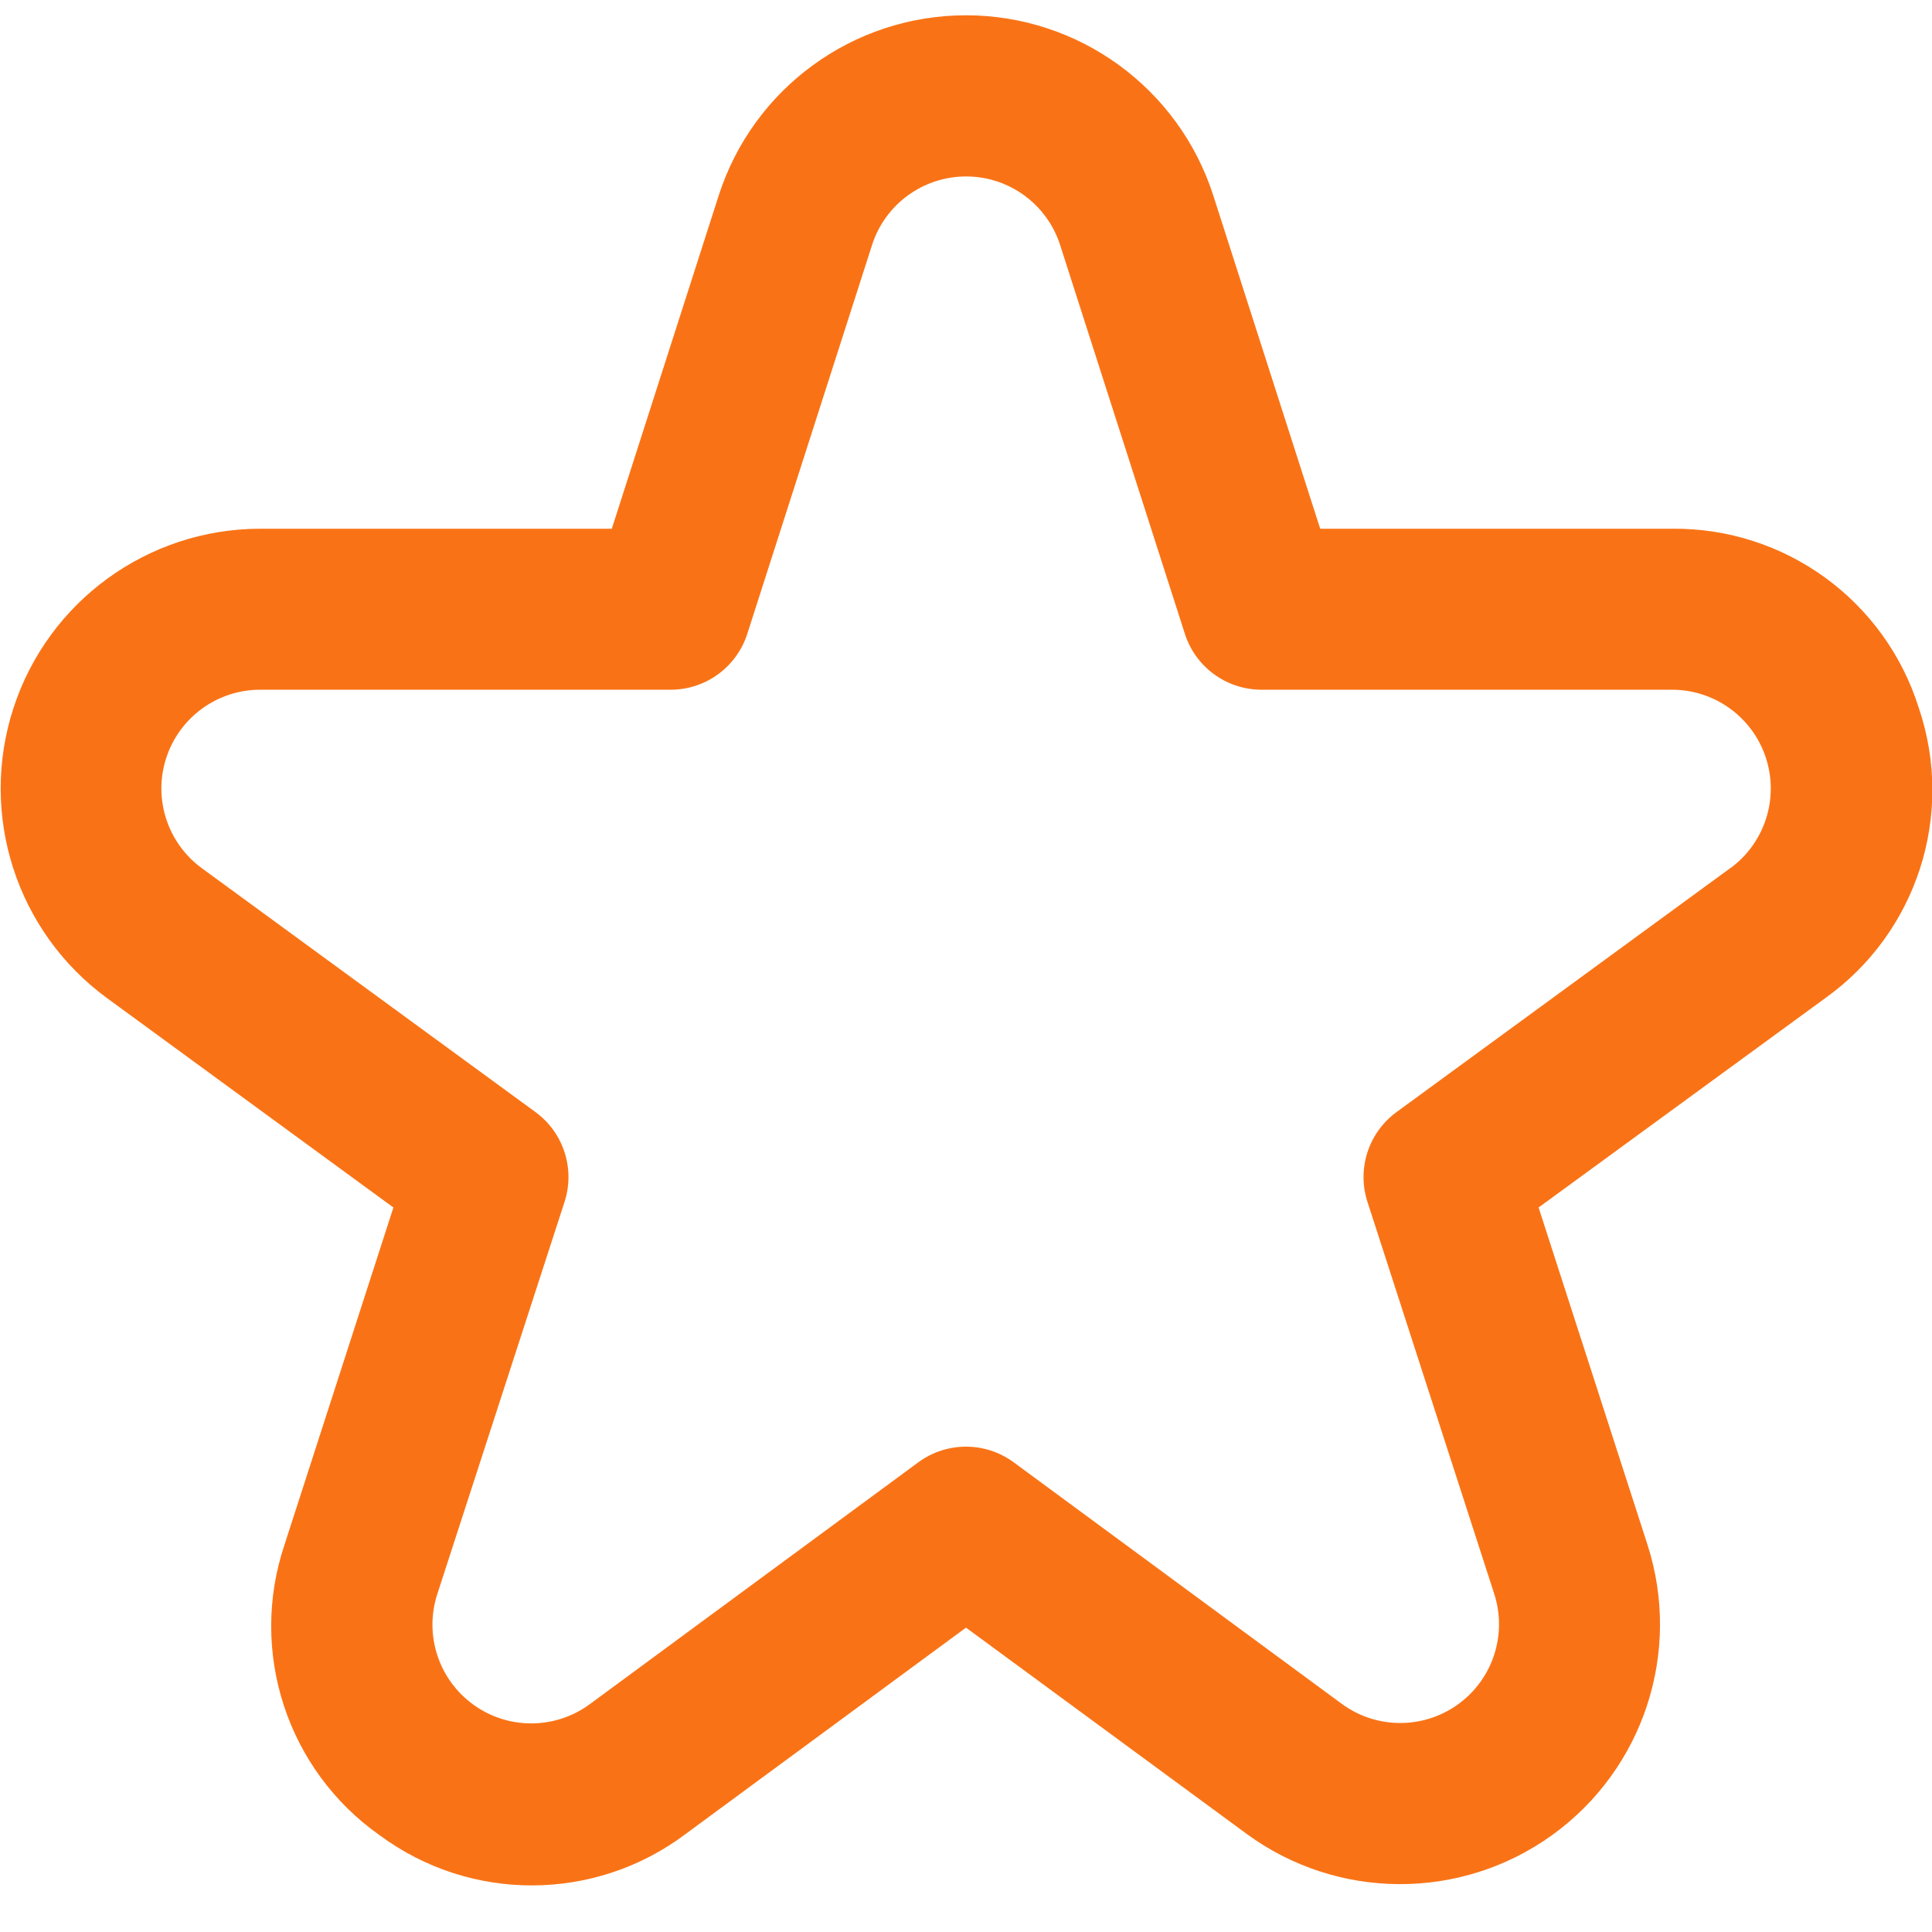
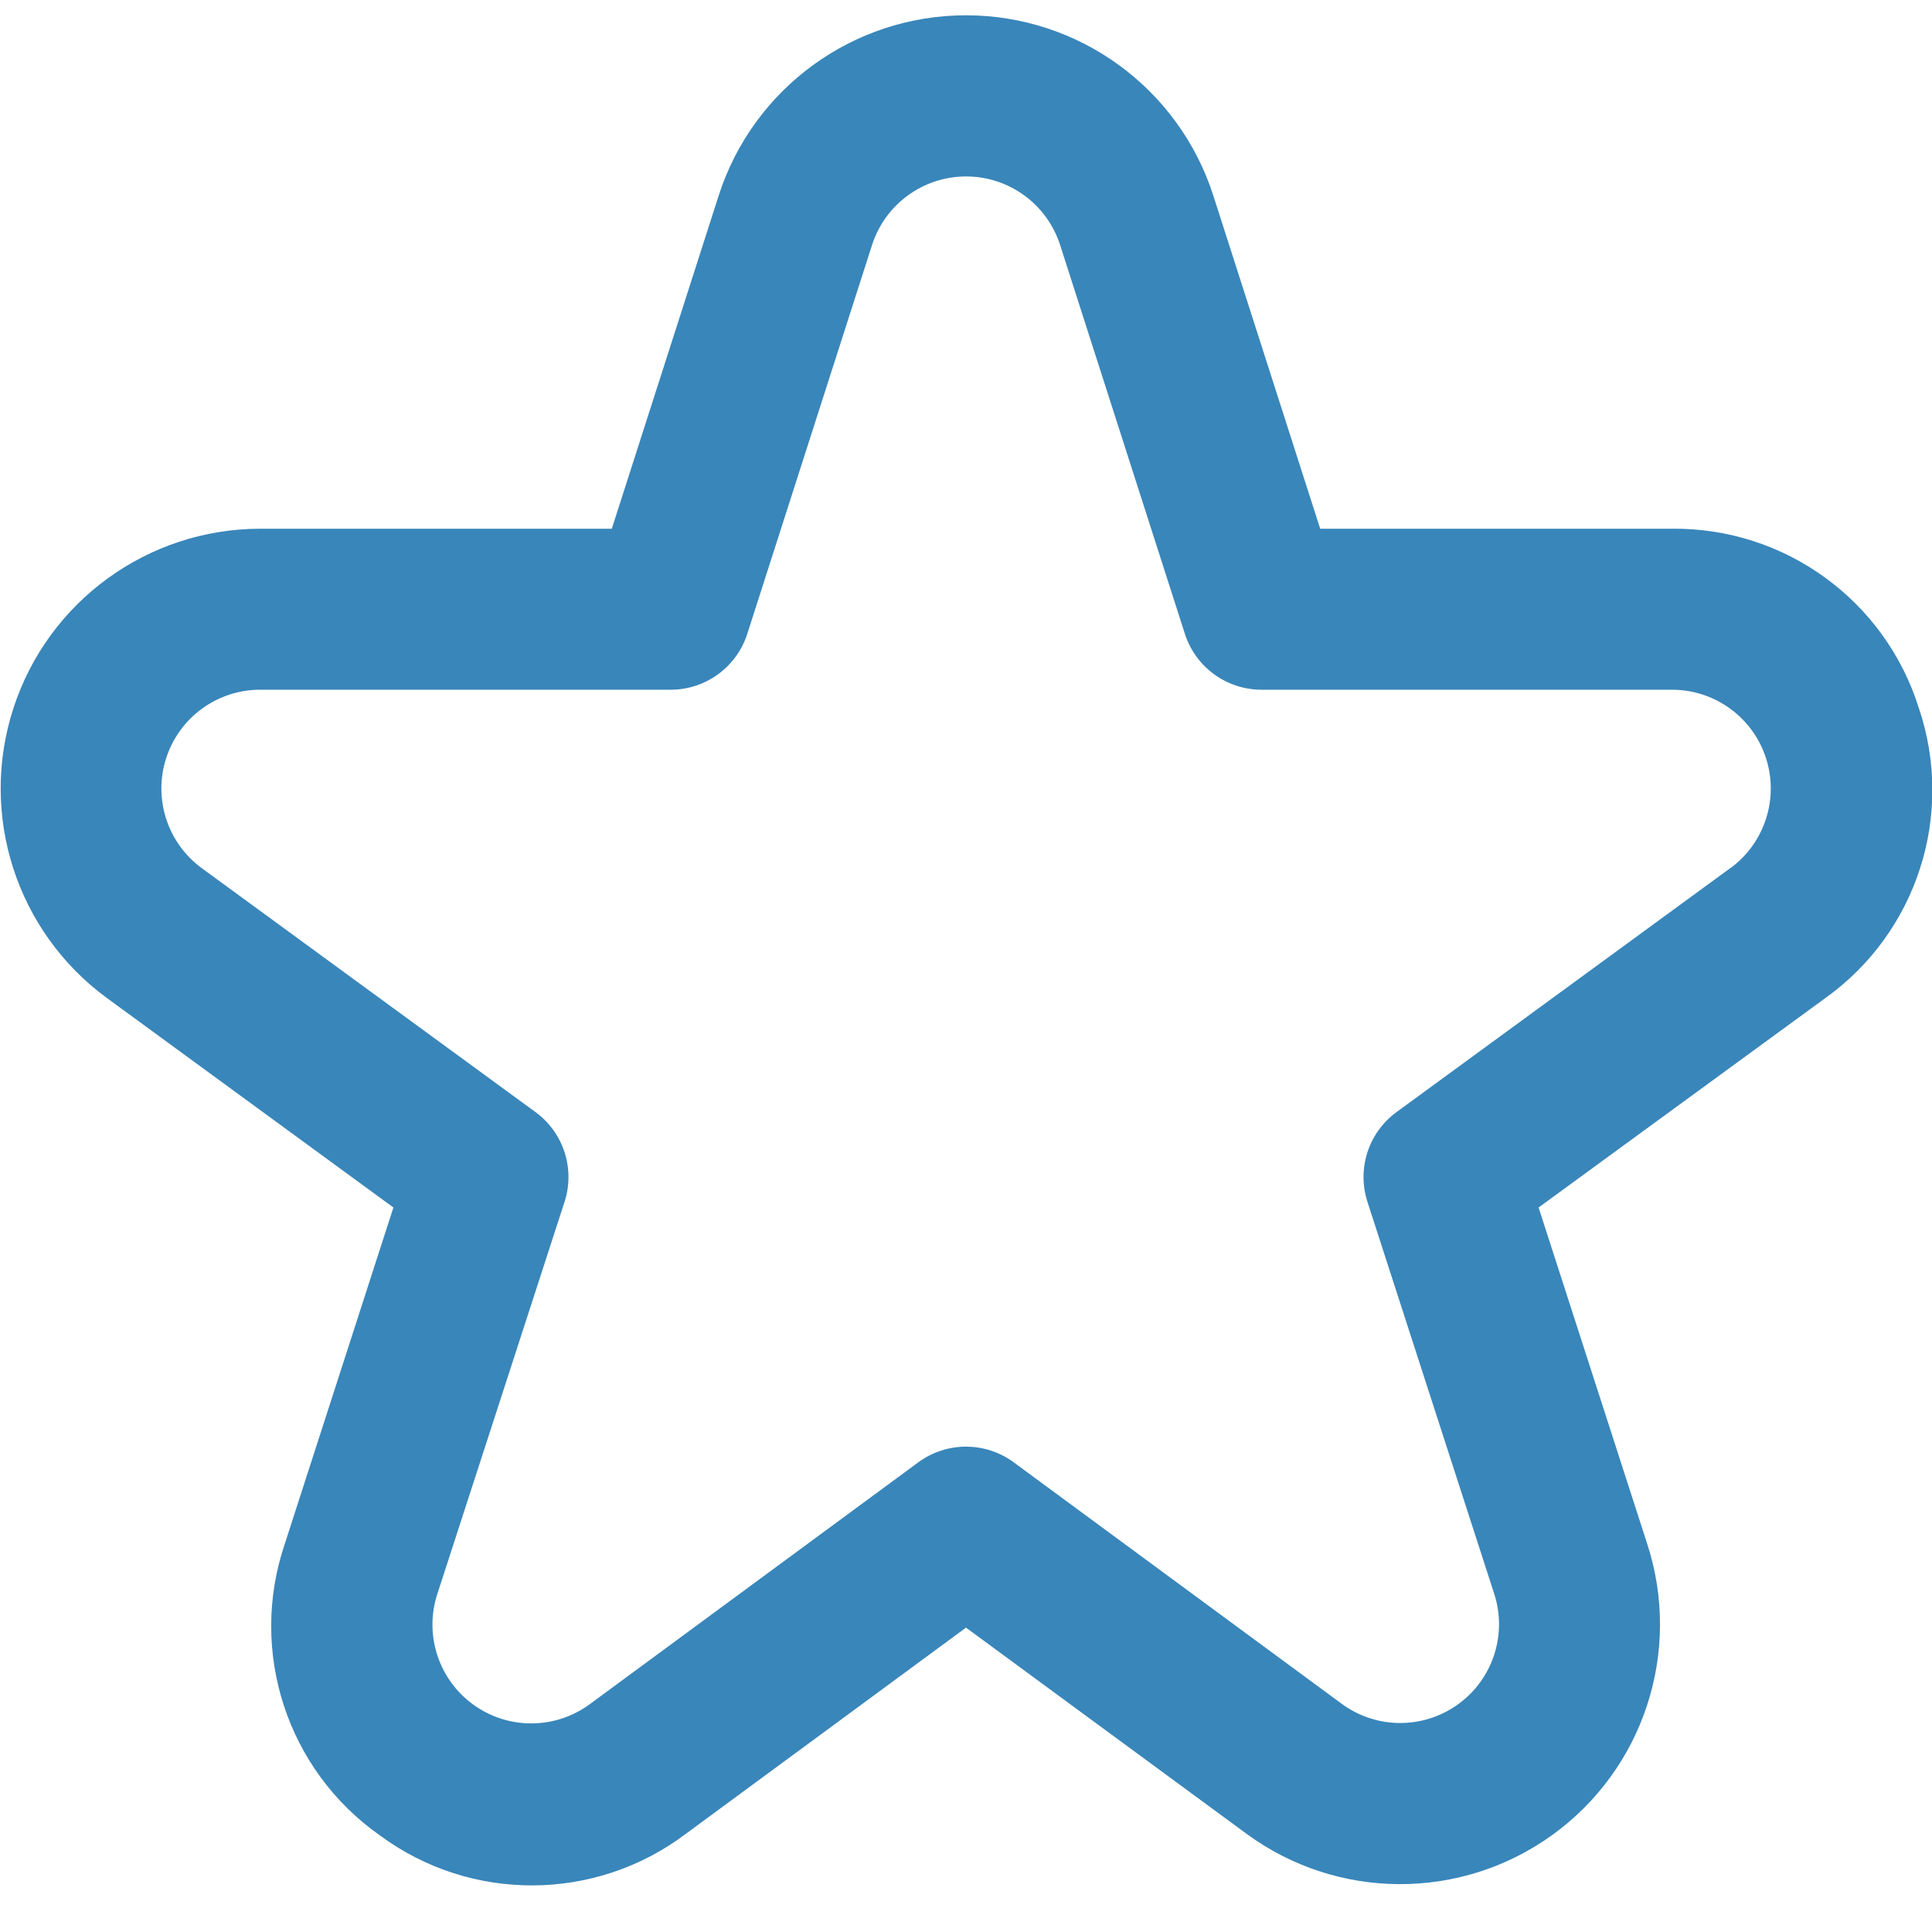
<svg xmlns="http://www.w3.org/2000/svg" id="Outline" viewBox="0 0 24 24" width="512" height="512">
-   <path d="M23.836,8.794a3.179,3.179,0,0,0-3.067-2.226H16.4L15.073,2.432a3.227,3.227,0,0,0-6.146,0L7.6,6.568H3.231a3.227,3.227,0,0,0-1.9,5.832L4.887,15,3.535,19.187A3.178,3.178,0,0,0,4.719,22.8a3.177,3.177,0,0,0,3.8-.019L12,20.219l3.482,2.559a3.227,3.227,0,0,0,4.983-3.591L19.113,15l3.56-2.6A3.177,3.177,0,0,0,23.836,8.794Zm-2.343,1.991-4.144,3.029a1,1,0,0,0-.362,1.116L18.562,19.8a1.227,1.227,0,0,1-1.895,1.365l-4.075-3a1,1,0,0,0-1.184,0l-4.075,3a1.227,1.227,0,0,1-1.9-1.365L7.013,14.93a1,1,0,0,0-.362-1.116L2.507,10.785a1.227,1.227,0,0,1,.724-2.217h5.1a1,1,0,0,0,.952-.694l1.55-4.831a1.227,1.227,0,0,1,2.336,0l1.55,4.831a1,1,0,0,0,.952.694h5.1a1.227,1.227,0,0,1,.724,2.217Z" fill="rgb(249 115 22)" />
+   <path d="M23.836,8.794a3.179,3.179,0,0,0-3.067-2.226H16.4L15.073,2.432a3.227,3.227,0,0,0-6.146,0L7.6,6.568H3.231a3.227,3.227,0,0,0-1.9,5.832L4.887,15,3.535,19.187A3.178,3.178,0,0,0,4.719,22.8a3.177,3.177,0,0,0,3.8-.019L12,20.219l3.482,2.559a3.227,3.227,0,0,0,4.983-3.591L19.113,15l3.56-2.6A3.177,3.177,0,0,0,23.836,8.794Zm-2.343,1.991-4.144,3.029a1,1,0,0,0-.362,1.116L18.562,19.8a1.227,1.227,0,0,1-1.895,1.365l-4.075-3a1,1,0,0,0-1.184,0l-4.075,3a1.227,1.227,0,0,1-1.9-1.365L7.013,14.93a1,1,0,0,0-.362-1.116L2.507,10.785a1.227,1.227,0,0,1,.724-2.217h5.1a1,1,0,0,0,.952-.694l1.55-4.831a1.227,1.227,0,0,1,2.336,0l1.55,4.831a1,1,0,0,0,.952.694h5.1a1.227,1.227,0,0,1,.724,2.217Z" fill="rgb(57 134 186)" />
</svg>
